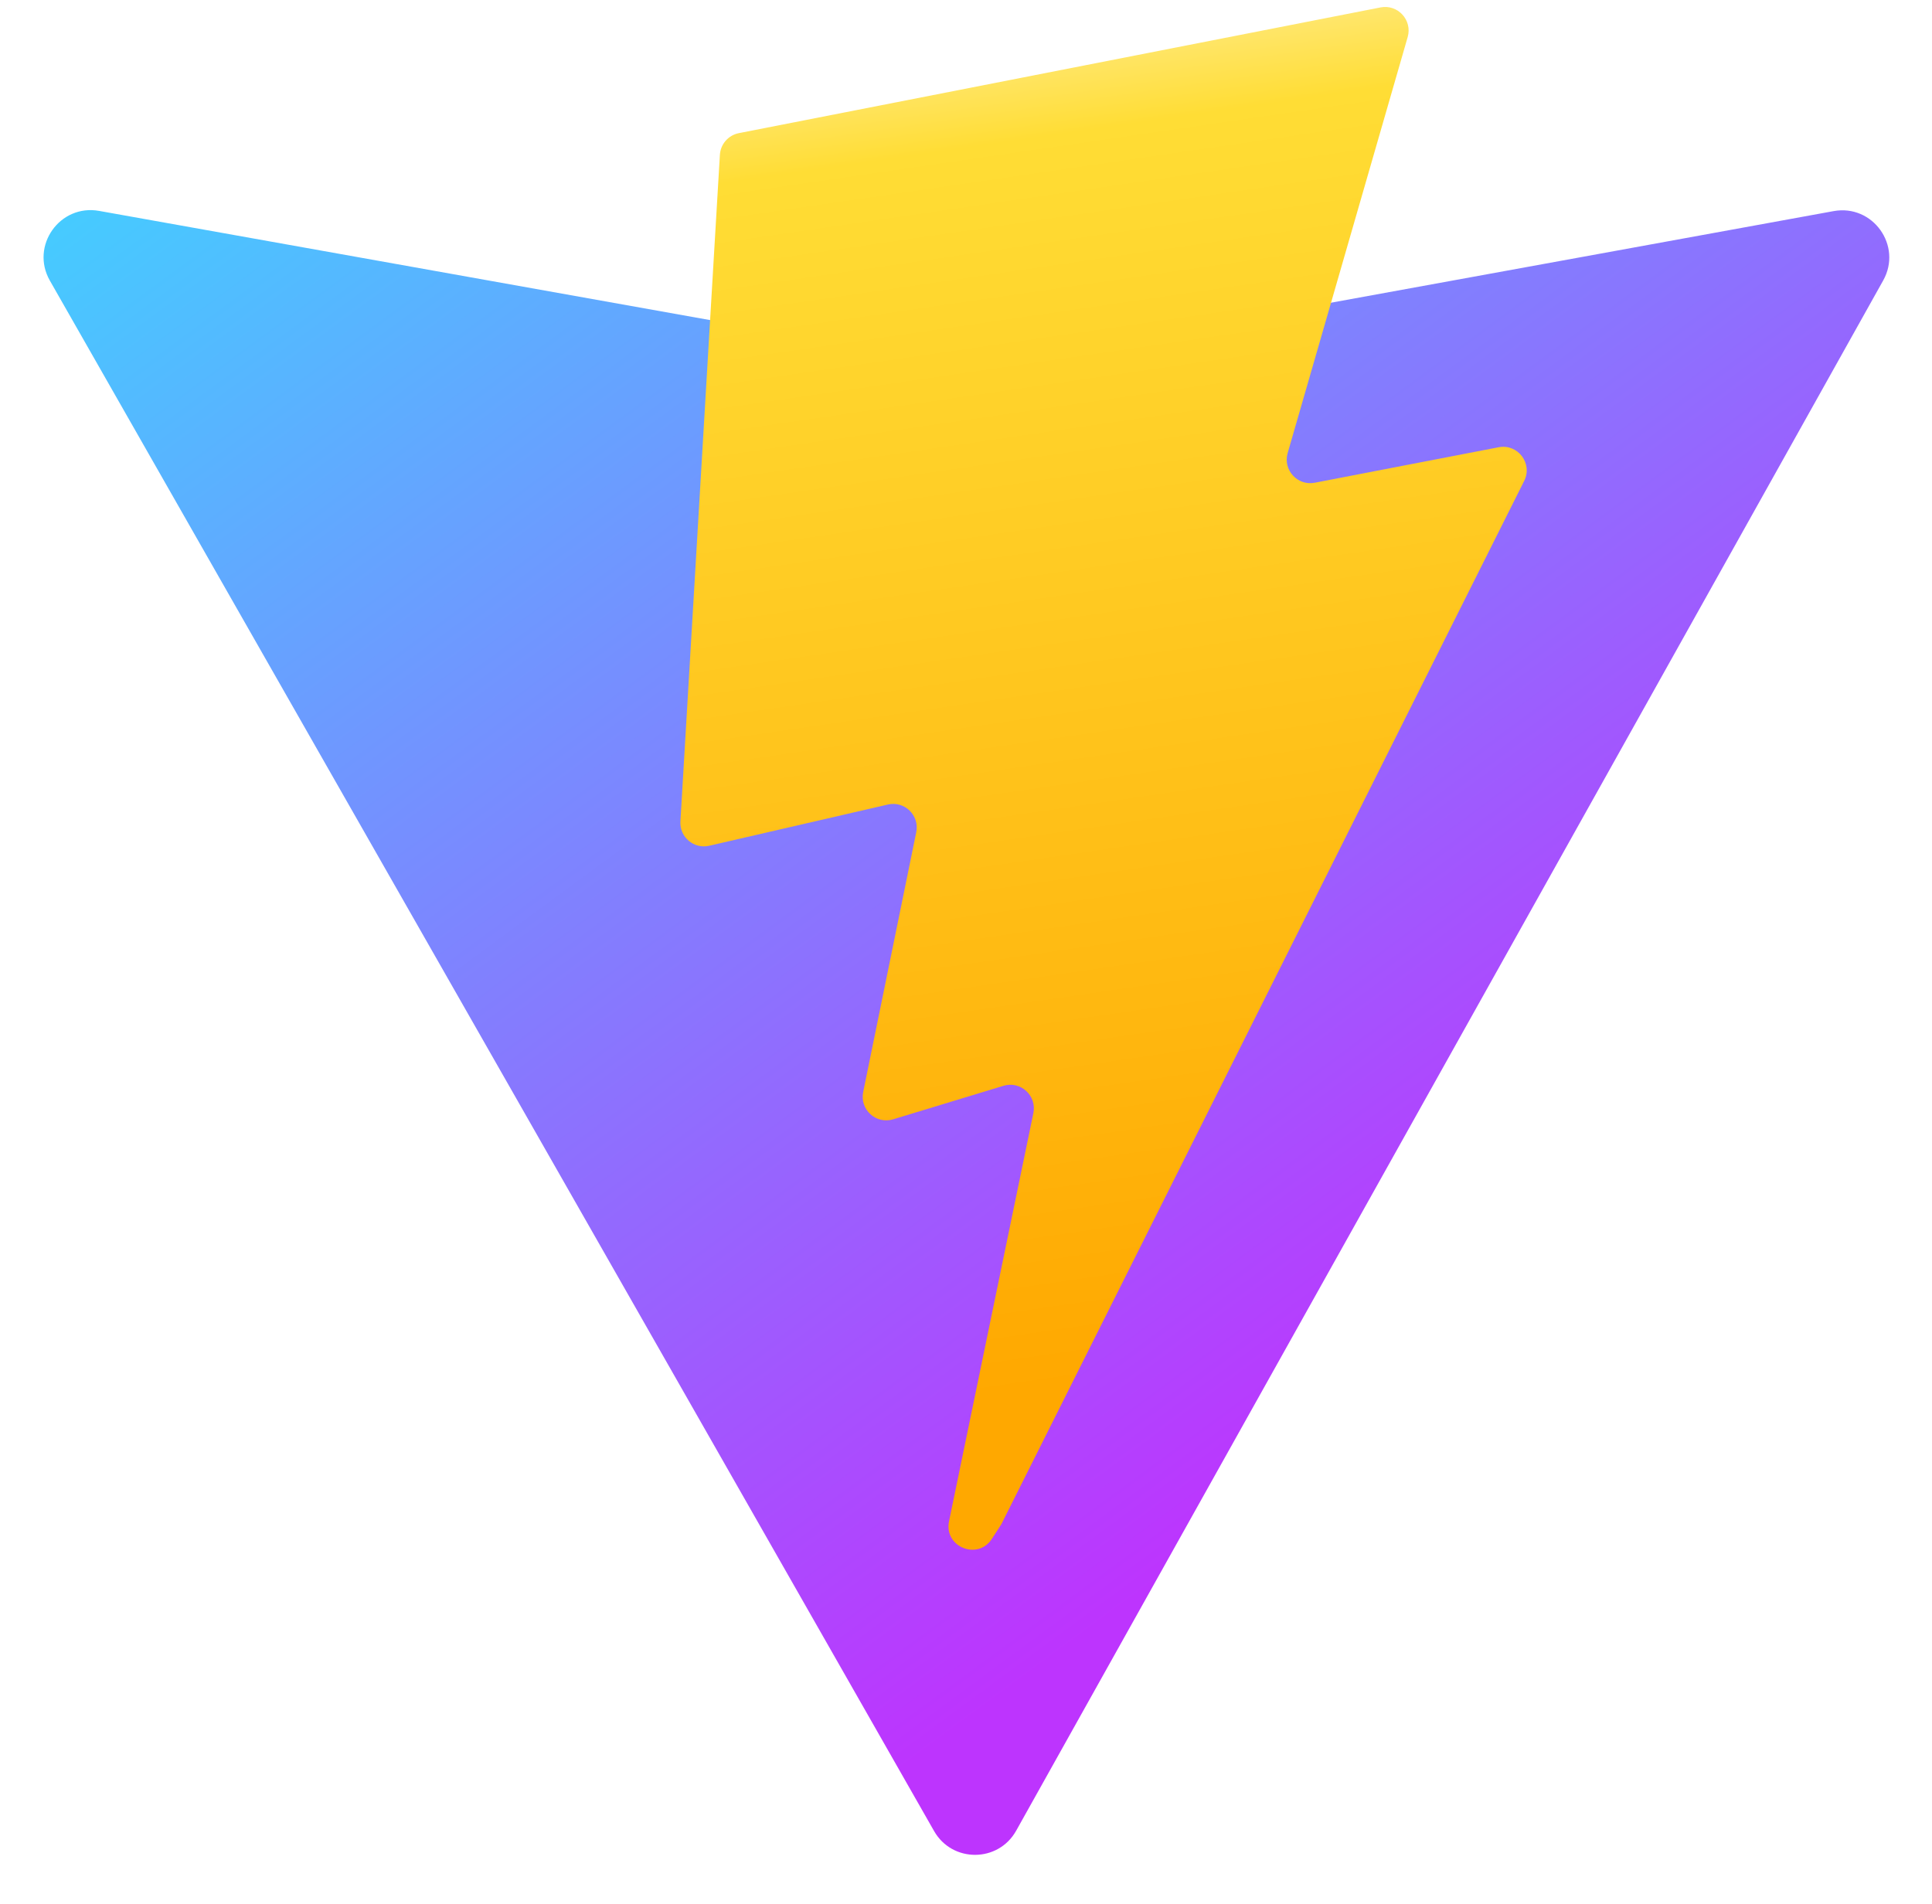
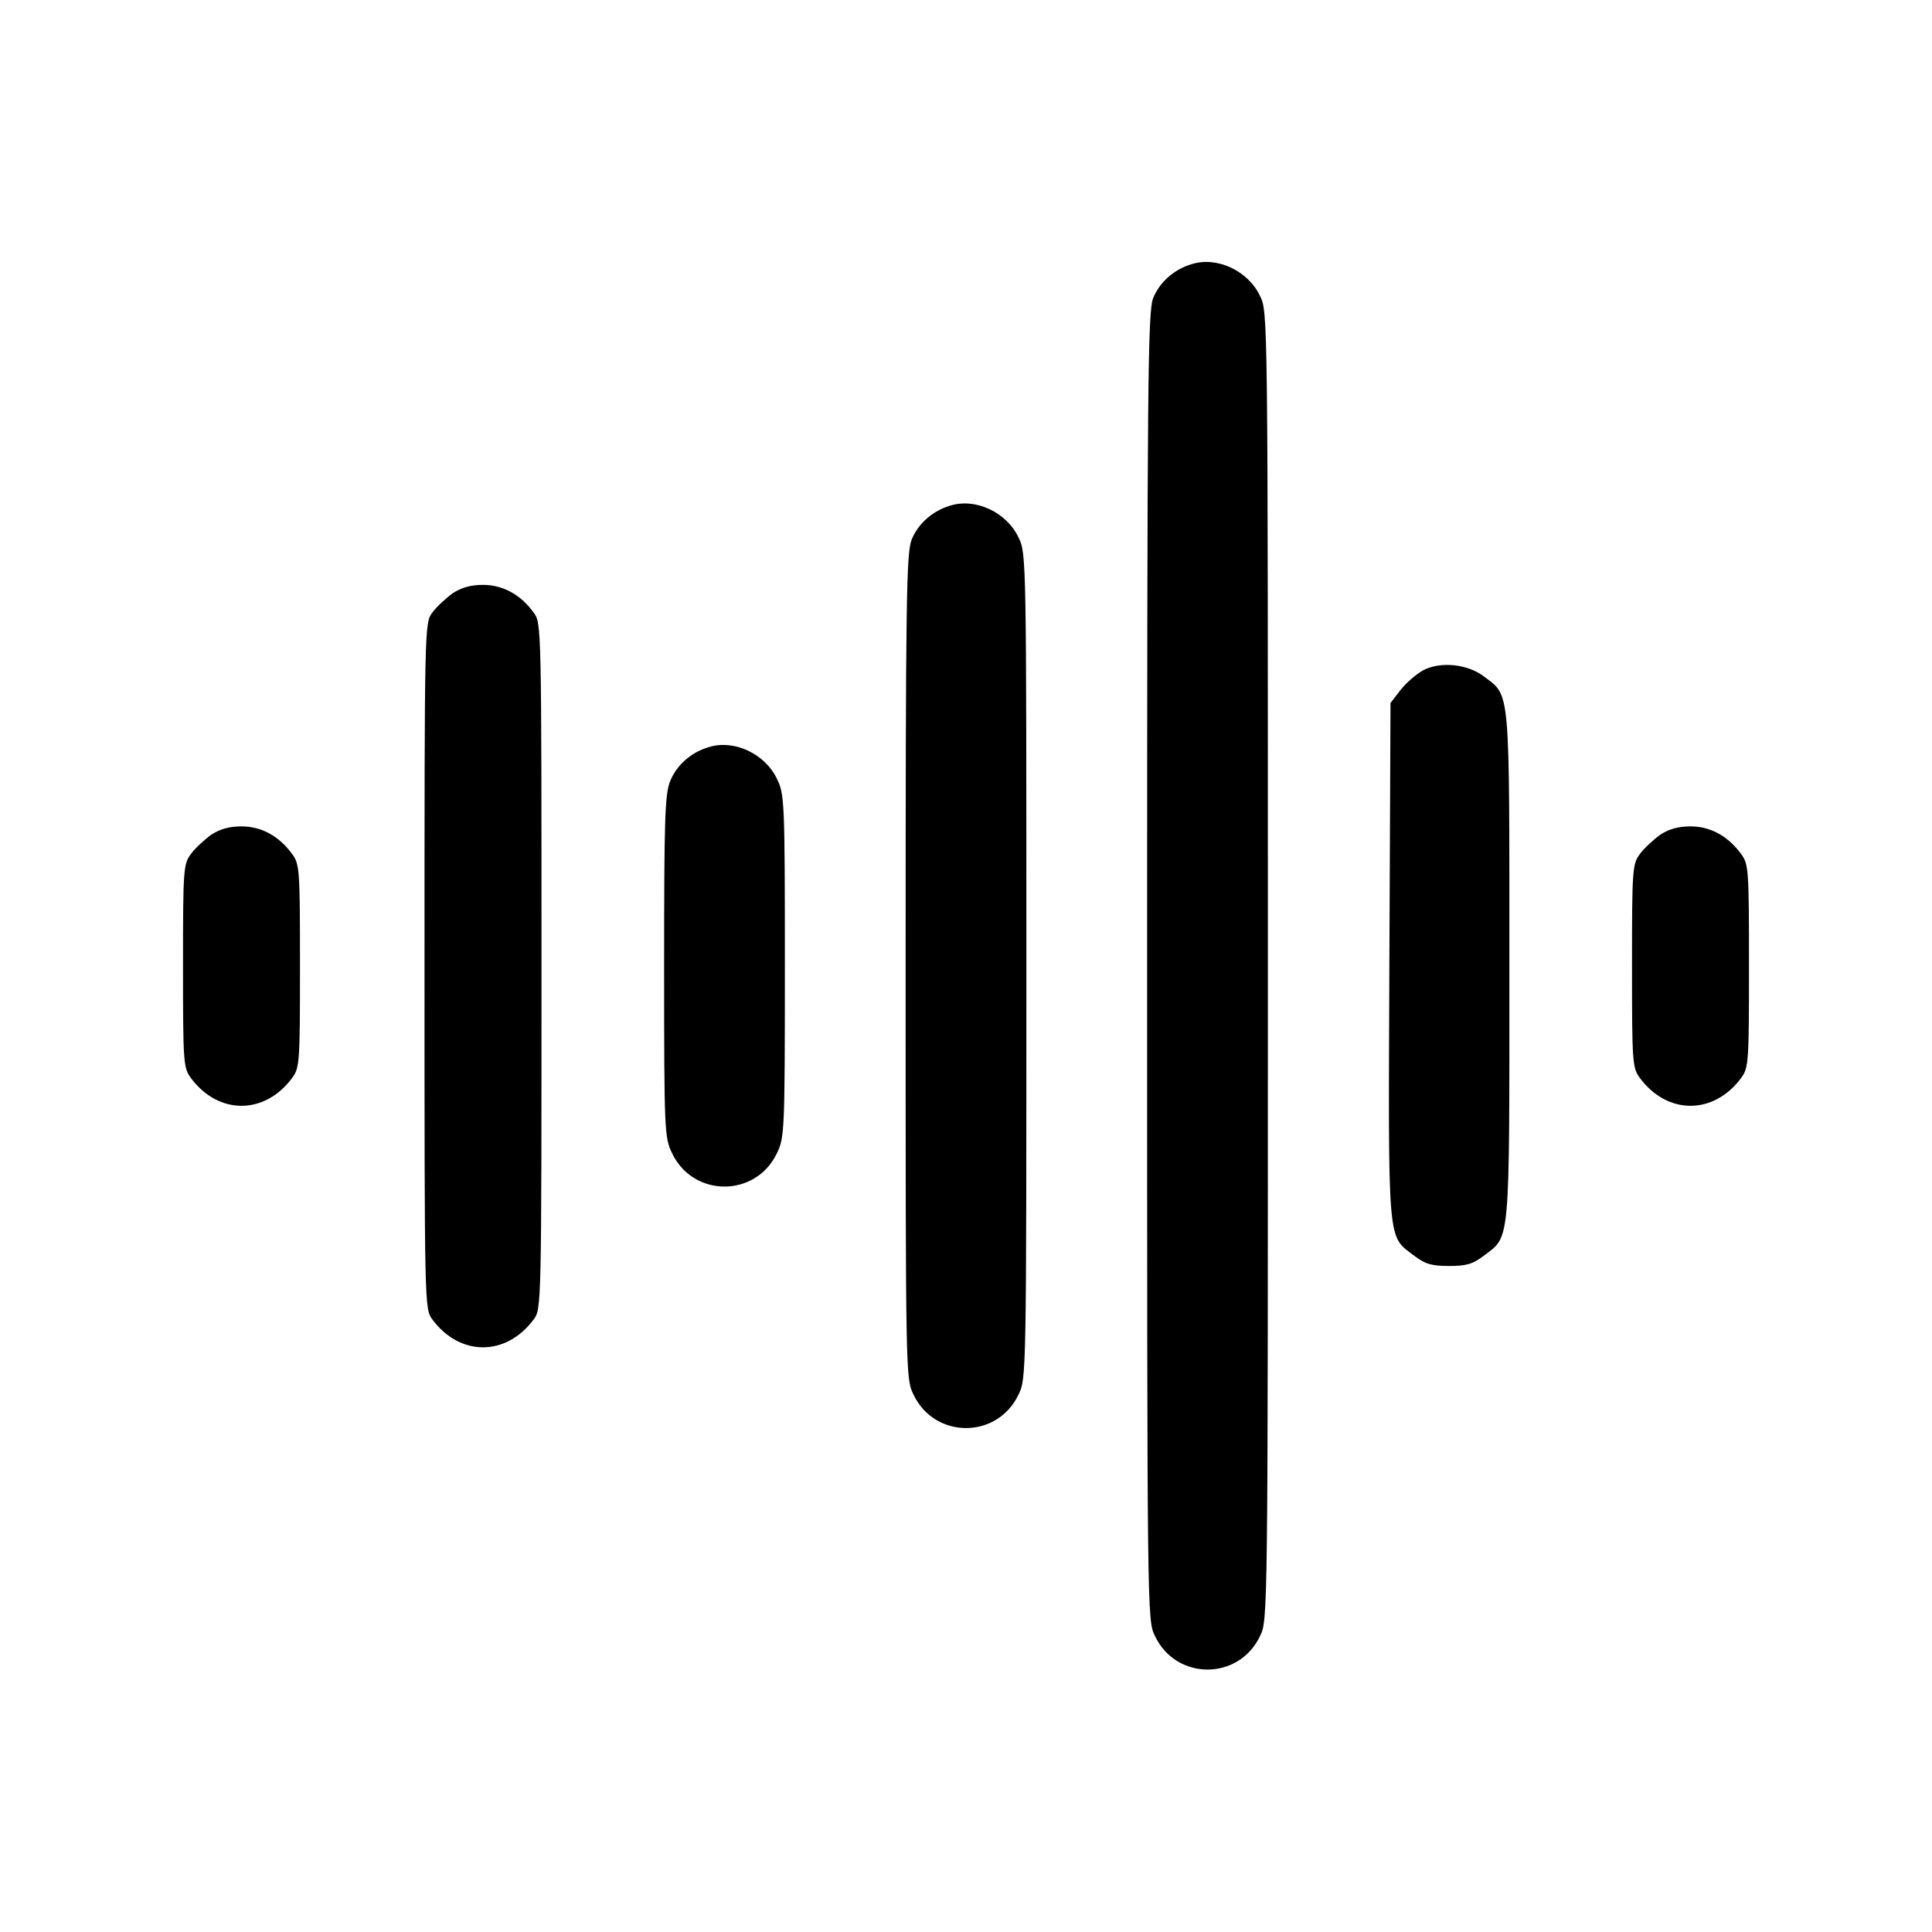
- <svg xmlns="http://www.w3.org/2000/svg" width="410" height="404" viewBox="0 0 410 404" fill="none">
-   <path d="M399.641 59.525L215.643 388.545C211.844 395.338 202.084 395.378 198.228 388.618L10.582 59.556C6.381 52.19 12.68 43.267 21.028 44.759L205.223 77.682C206.398 77.892 207.601 77.89 208.776 77.676L389.119 44.806C397.439 43.289 403.768 52.143 399.641 59.525Z" fill="url(#paint0_linear)" />
-   <path d="M292.965 1.574L156.801 28.255C154.563 28.694 152.906 30.59 152.771 32.866L144.395 174.33C144.198 177.662 147.258 180.248 150.51 179.498L188.42 170.749C191.967 169.931 195.172 173.055 194.443 176.622L183.18 231.775C182.422 235.487 185.907 238.661 189.532 237.56L212.947 230.446C216.577 229.344 220.065 232.527 219.297 236.242L201.398 322.875C200.278 328.294 207.486 331.249 210.492 326.603L212.5 323.5L323.454 102.072C325.312 98.365 322.108 94.137 318.036 94.923L279.014 102.454C275.347 103.161 272.227 99.746 273.262 96.158L298.731 7.867C299.767 4.273 296.636 0.855 292.965 1.574Z" fill="url(#paint1_linear)" />
-   <defs>
-     <linearGradient id="paint0_linear" x1="6" y1="33" x2="235" y2="344" gradientUnits="userSpaceOnUse">
-       <stop stop-color="#41D1FF" />
-       <stop offset="1" stop-color="#BD34FE" />
-     </linearGradient>
-     <linearGradient id="paint1_linear" x1="194.651" y1="8.818" x2="236.076" y2="292.989" gradientUnits="userSpaceOnUse">
-       <stop stop-color="#FFEA83" />
-       <stop offset="0.083" stop-color="#FFDD35" />
-       <stop offset="1" stop-color="#FFA800" />
-     </linearGradient>
-   </defs>
+ <svg xmlns="http://www.w3.org/2000/svg" version="1.0" width="512pt" height="512pt" viewBox="0 0 512 512" preserveAspectRatio="xMidYMid meet">
+   <g transform="translate(0,512) scale(0.1,-0.1)" fill="#000000" stroke="none">
+     <path d="M3158 4420 c-47 -14 -85 -48 -102 -90 -14 -37 -16 -202 -16 -1772 0 -1731 0 -1732 21 -1774 56 -118 222 -118 278 0 21 42 21 43 21 1776 0 1733 0 1734 -21 1776 -32 67 -114 105 -181 84z" />
+     <path d="M2518 3780 c-47 -14 -85 -48 -102 -90 -14 -36 -16 -151 -16 -1132 0 -1084 0 -1092 21 -1134 56 -118 222 -118 278 0 21 42 21 50 21 1136 0 1086 0 1094 -21 1136 -32 67 -114 105 -181 84z" />
+     <path d="M1200 3548 c-18 -13 -43 -36 -54 -51 -21 -28 -21 -31 -21 -937 0 -906 0 -909 21 -937 73 -98 195 -98 268 0 21 28 21 31 21 937 0 906 0 909 -21 937 -35 48 -82 73 -134 73 -32 0 -57 -7 -80 -22z" />
+     <path d="M3772 3344 c-18 -10 -45 -33 -60 -52 l-27 -35 -3 -684 c-3 -763 -6 -726 66 -781 29 -22 46 -27 92 -27 46 0 63 5 92 27 71 54 68 20 68 768 0 746 3 714 -67 767 -43 33 -114 41 -161 17z" />
+     <path d="M1878 3140 c-47 -14 -85 -48 -102 -90 -14 -35 -16 -100 -16 -492 0 -436 1 -453 21 -494 56 -118 222 -118 278 0 20 41 21 58 21 496 0 438 -1 455 -21 496 -32 67 -114 105 -181 84z" />
+     <path d="M560 2908 c-18 -13 -43 -36 -54 -51 -20 -27 -21 -40 -21 -297 0 -257 1 -270 21 -297 73 -98 195 -98 268 0 20 27 21 40 21 297 0 257 -1 270 -21 297 -35 48 -82 73 -134 73 -32 0 -57 -7 -80 -22z" />
+     <path d="M4400 2908 c-18 -13 -43 -36 -54 -51 -20 -27 -21 -40 -21 -297 0 -257 1 -270 21 -297 73 -98 195 -98 268 0 20 27 21 40 21 297 0 257 -1 270 -21 297 -35 48 -82 73 -134 73 -32 0 -57 -7 -80 -22z" />
+   </g>
</svg>
